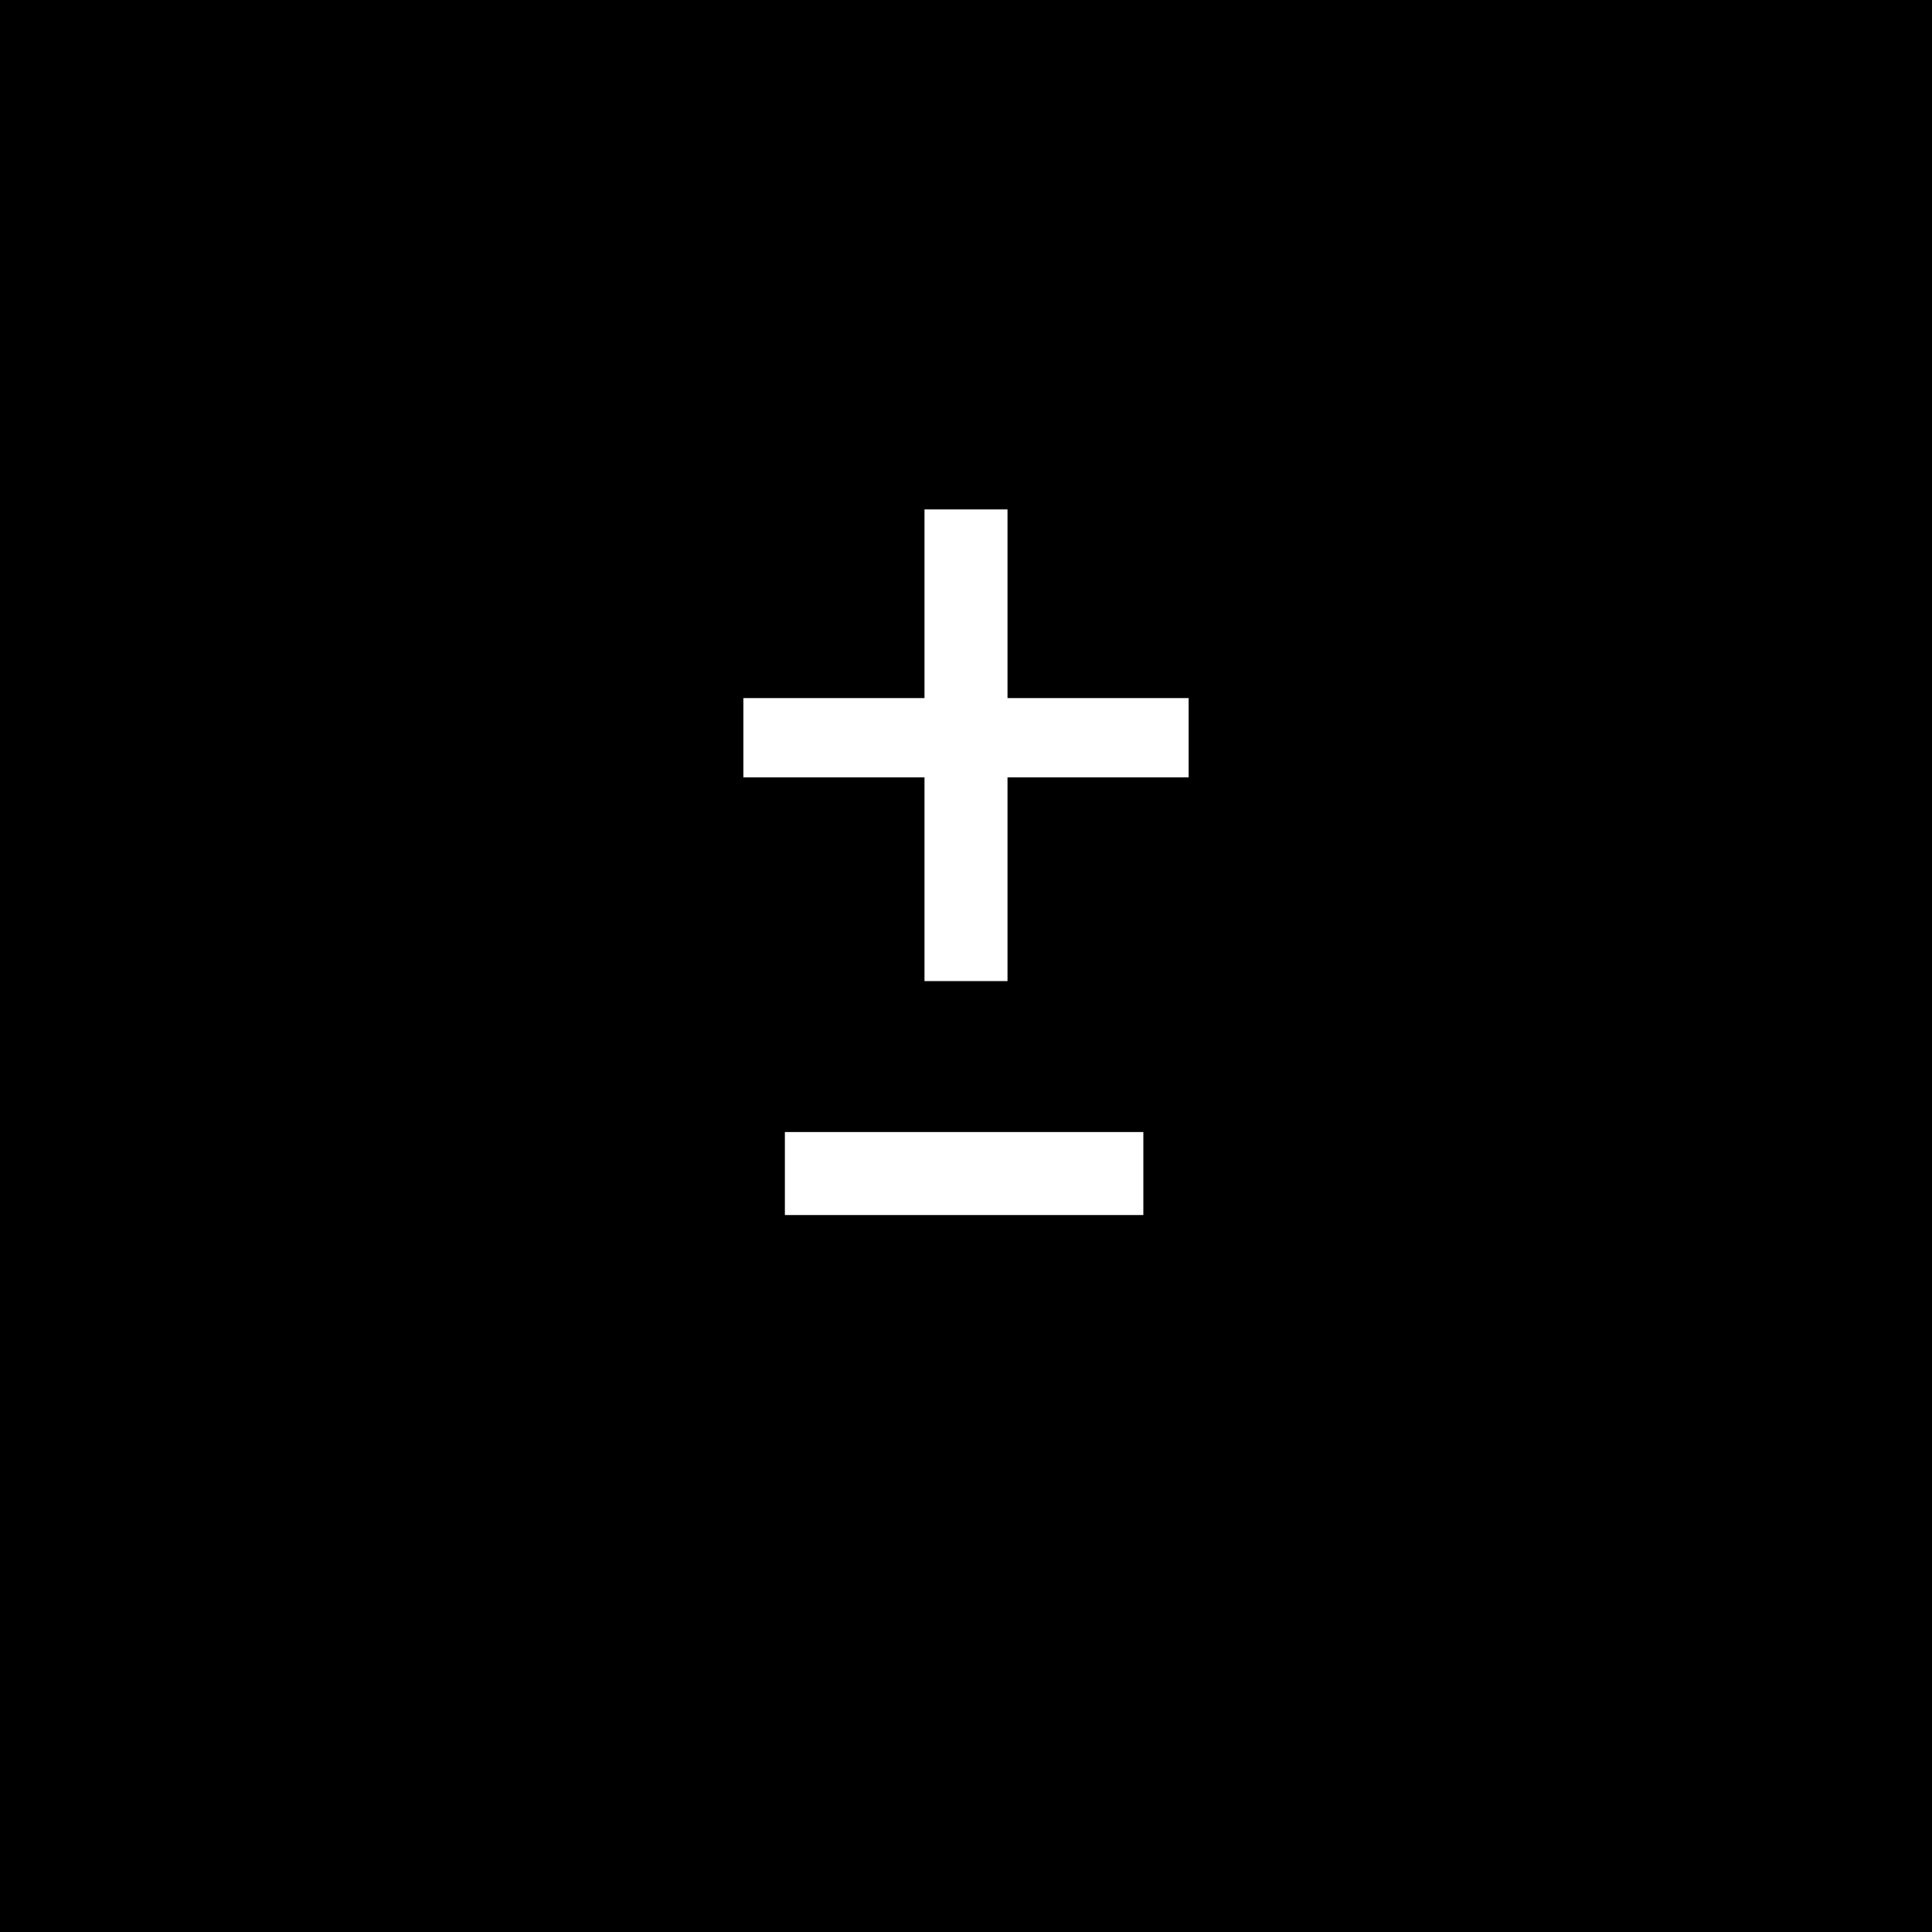
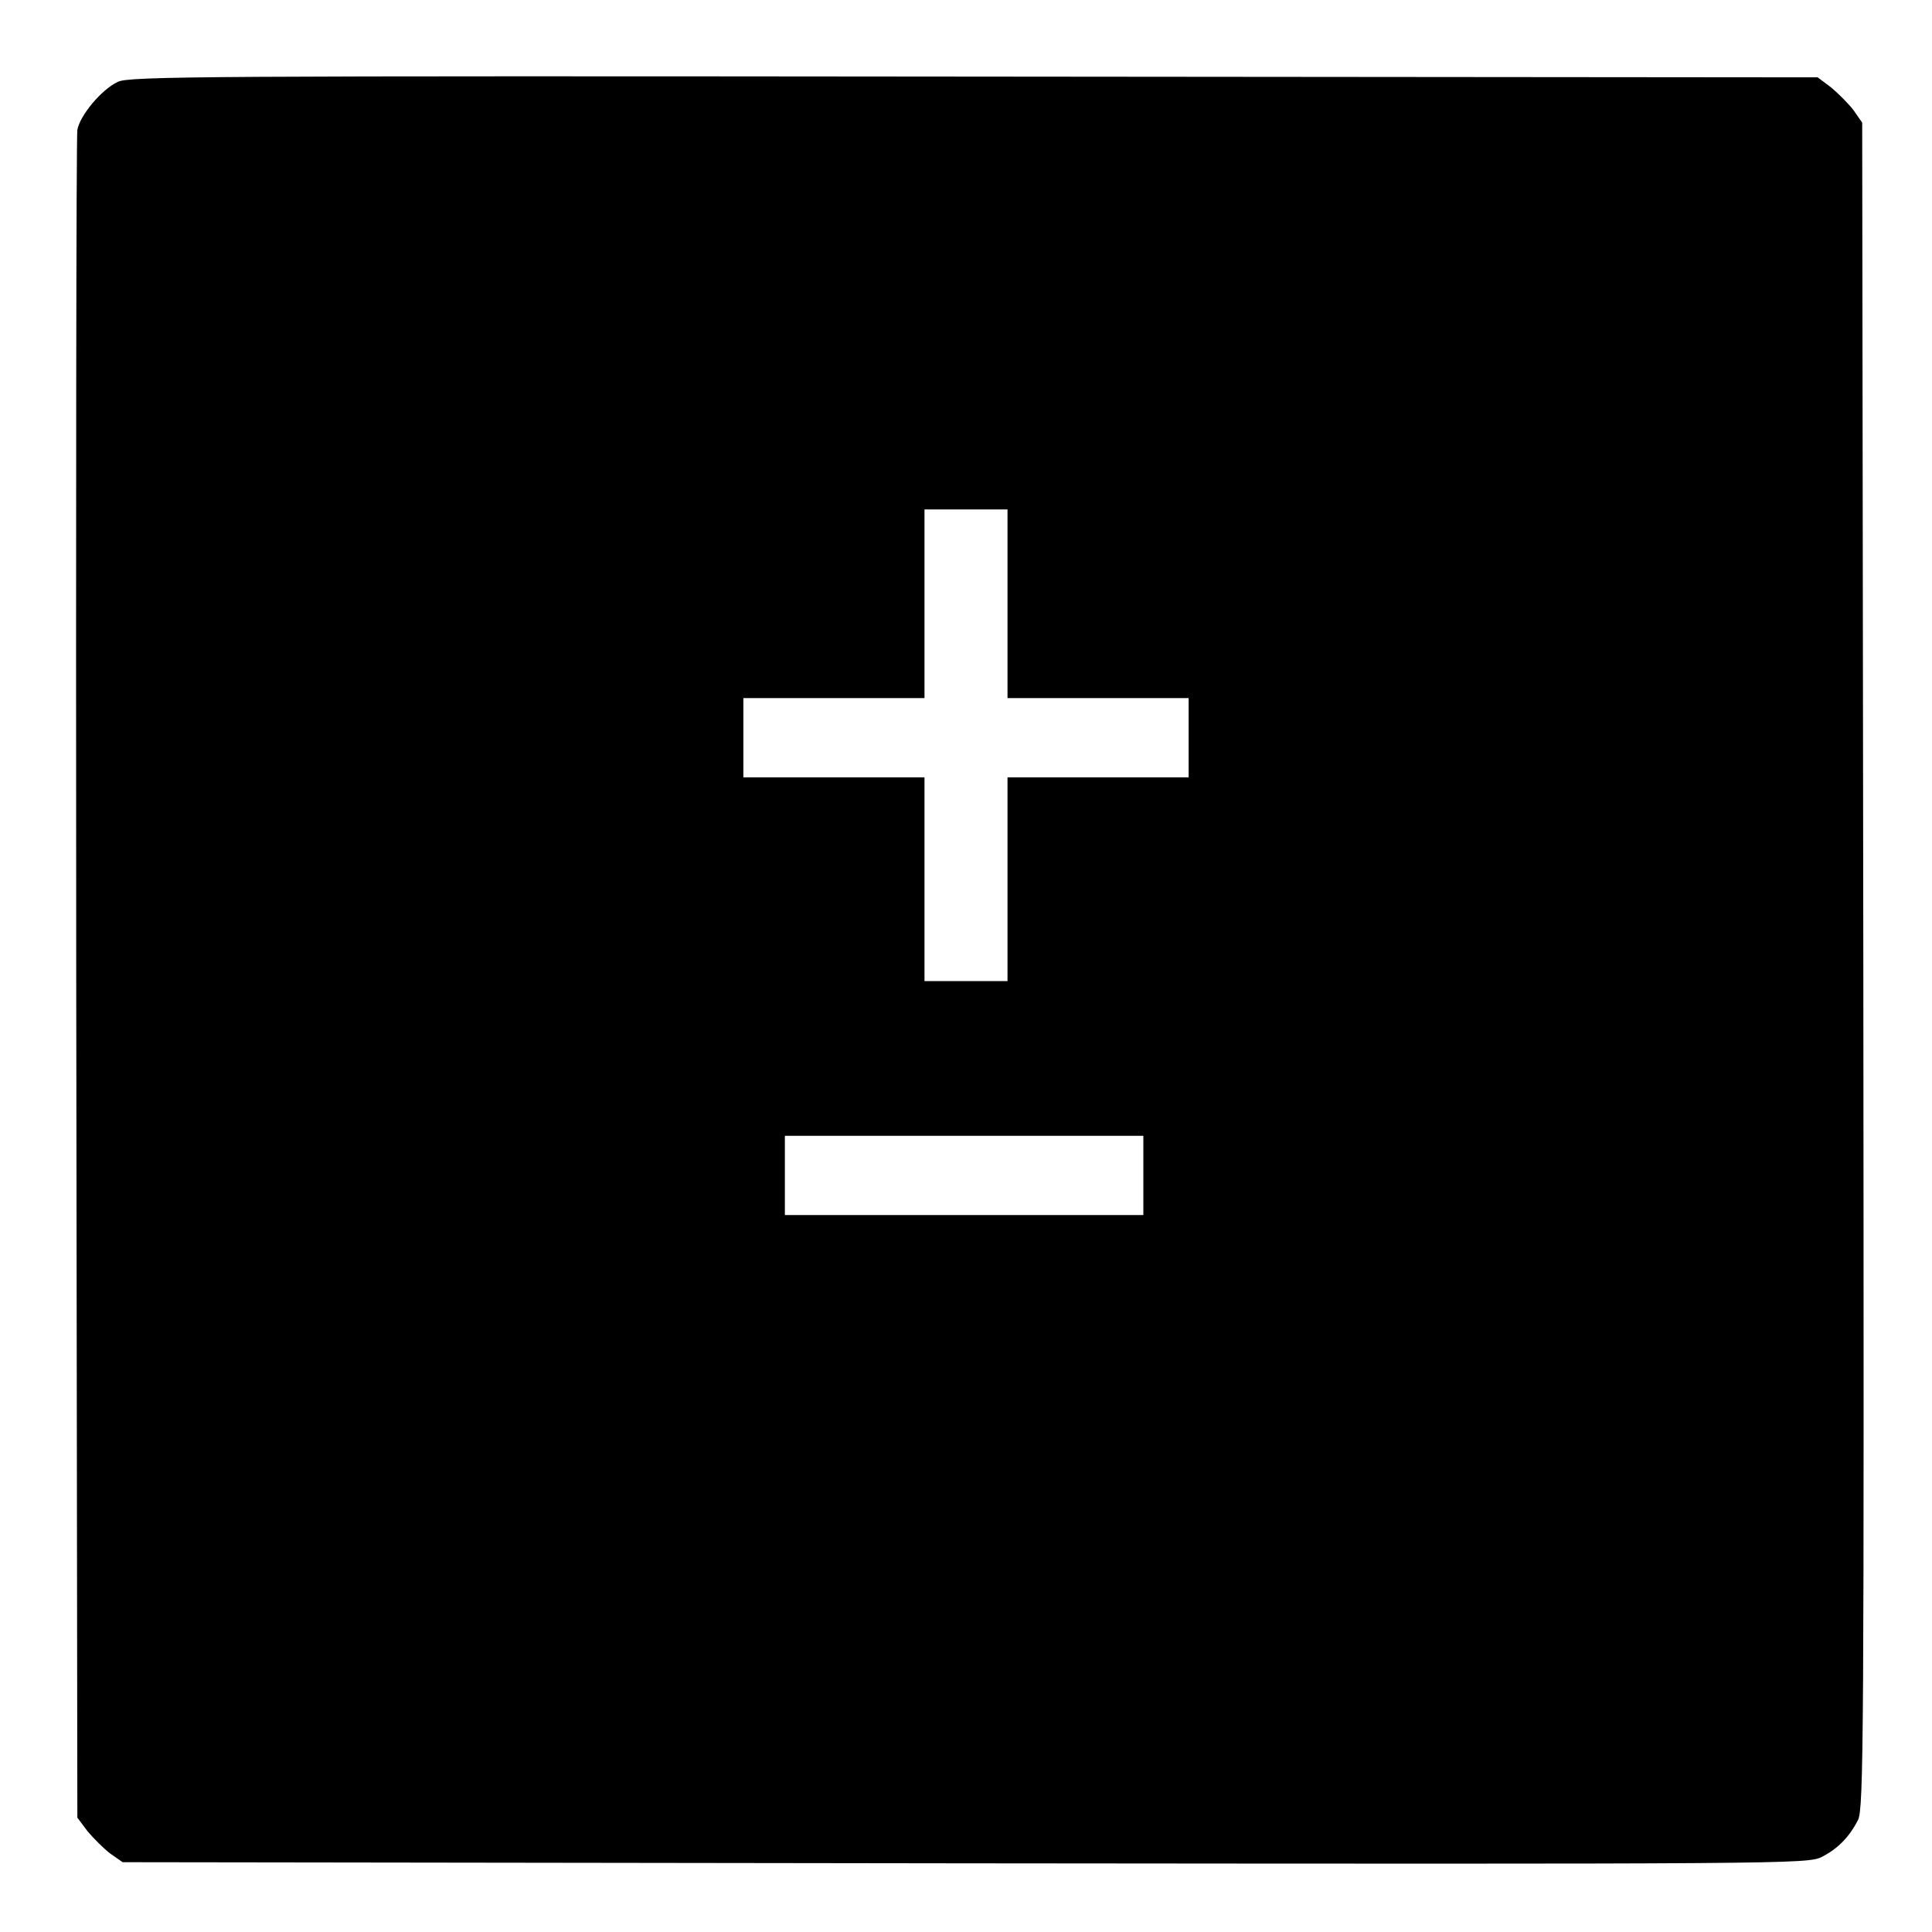
- <svg xmlns="http://www.w3.org/2000/svg" version="1.0" width="512pt" height="512pt" viewBox="0 0 512 512" preserveAspectRatio="xMidYMid meet">
-   <g transform="translate(0,512) scale(0.1,-0.1)" fill="#000000" stroke="none">
-     <path d="M0 2560 l0 -2560 2560 0 2560 0 0 2560 0 2560 -2560 0 -2560 0 0 -2560z m2670 960 l0 -250 240 0 240 0 0 -105 0 -105 -240 0 -240 0 0 -270 0 -270 -110 0 -110 0 0 270 0 270 -240 0 -240 0 0 105 0 105 240 0 240 0 0 250 0 250 110 0 110 0 0 -250z m360 -1510 l0 -110 -475 0 -475 0 0 110 0 110 475 0 475 0 0 -110z" />
-   </g>
+ <svg xmlns="http://www.w3.org/2000/svg" version="1" width="682.667" height="682.667" viewBox="0 0 512 512">
+   <path d="M31.2 21.7c-4.4 2.1-10 8.9-10.7 12.7-.3 1.7-.4 103-.3 225.2l.3 222.1 2.7 3.6c1.6 1.9 4.3 4.6 6 5.9l3.3 2.3 223.3.3c218 .2 223.3.2 227-1.7 4.3-2.2 7.3-5.3 9.6-9.8 1.5-3 1.6-22.2 1.4-226.5l-.3-223.3-2.3-3.3c-1.3-1.7-4-4.4-5.9-6l-3.6-2.7-223.6-.2c-204.9-.2-223.9-.1-226.9 1.4zM267 160v25h48v21h-48v54h-22v-54h-48v-21h48v-50h22v25zm36 151.5V322h-95v-21h95v10.5z" />
</svg>
